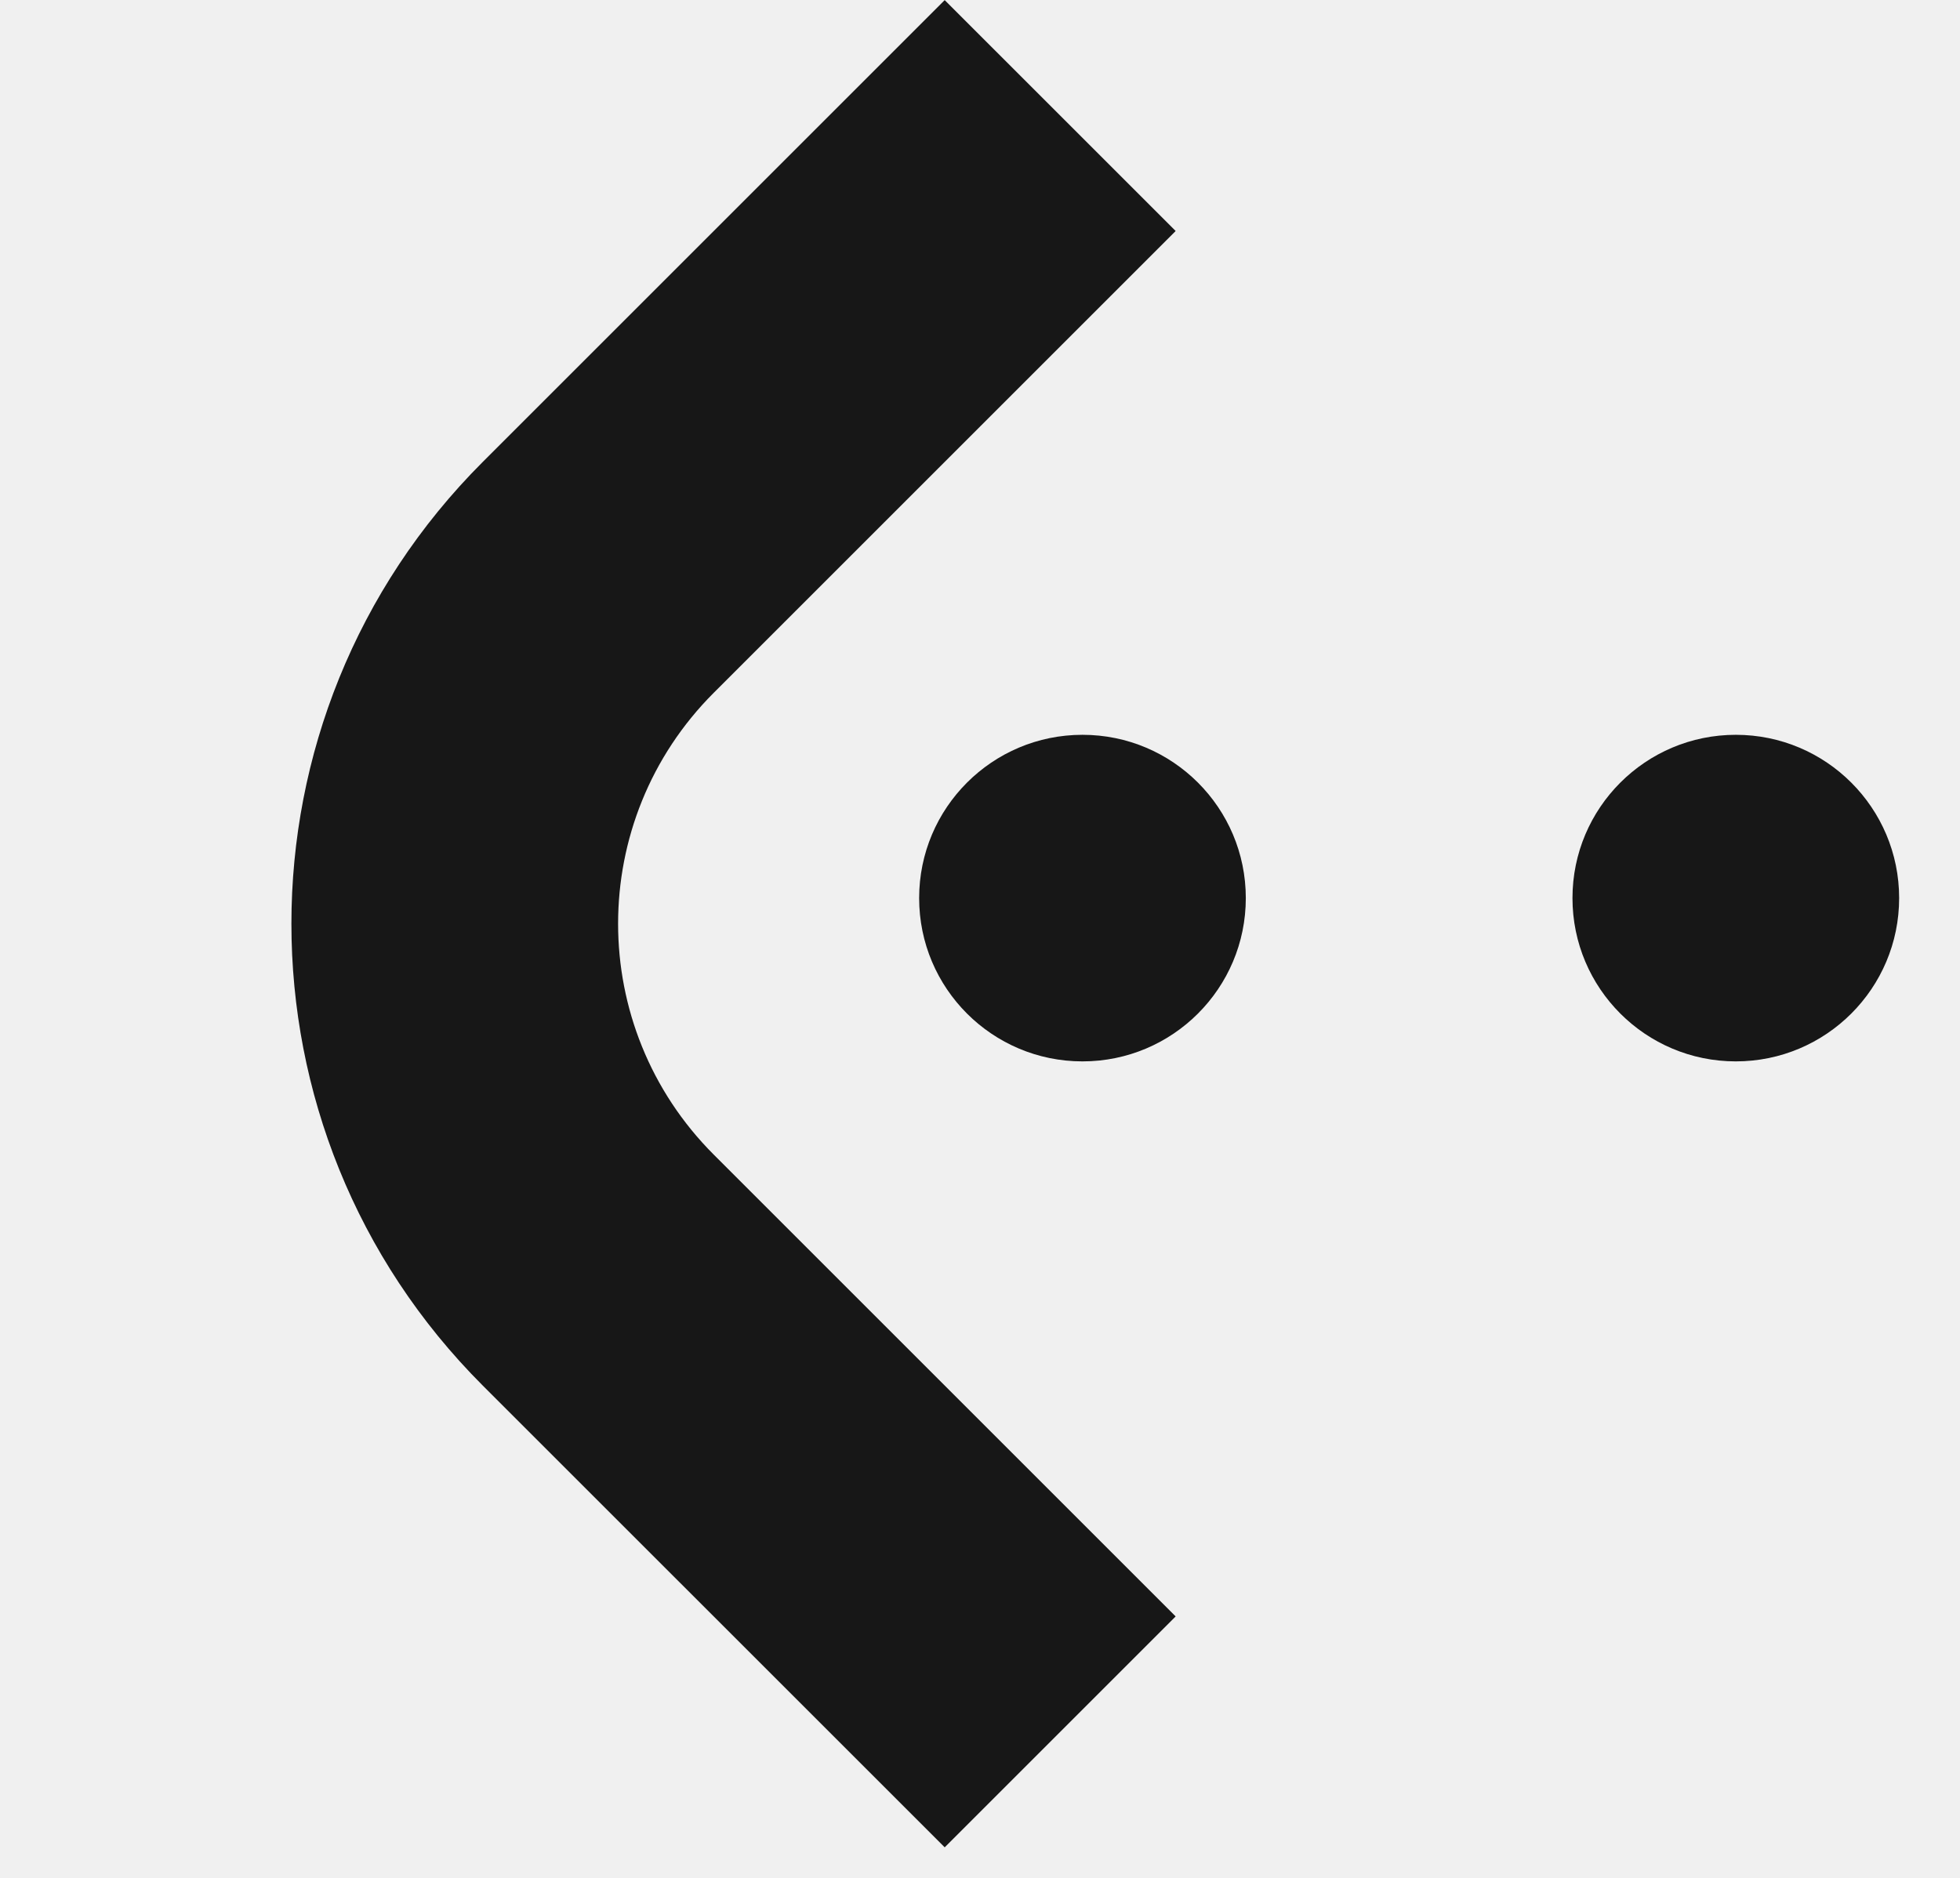
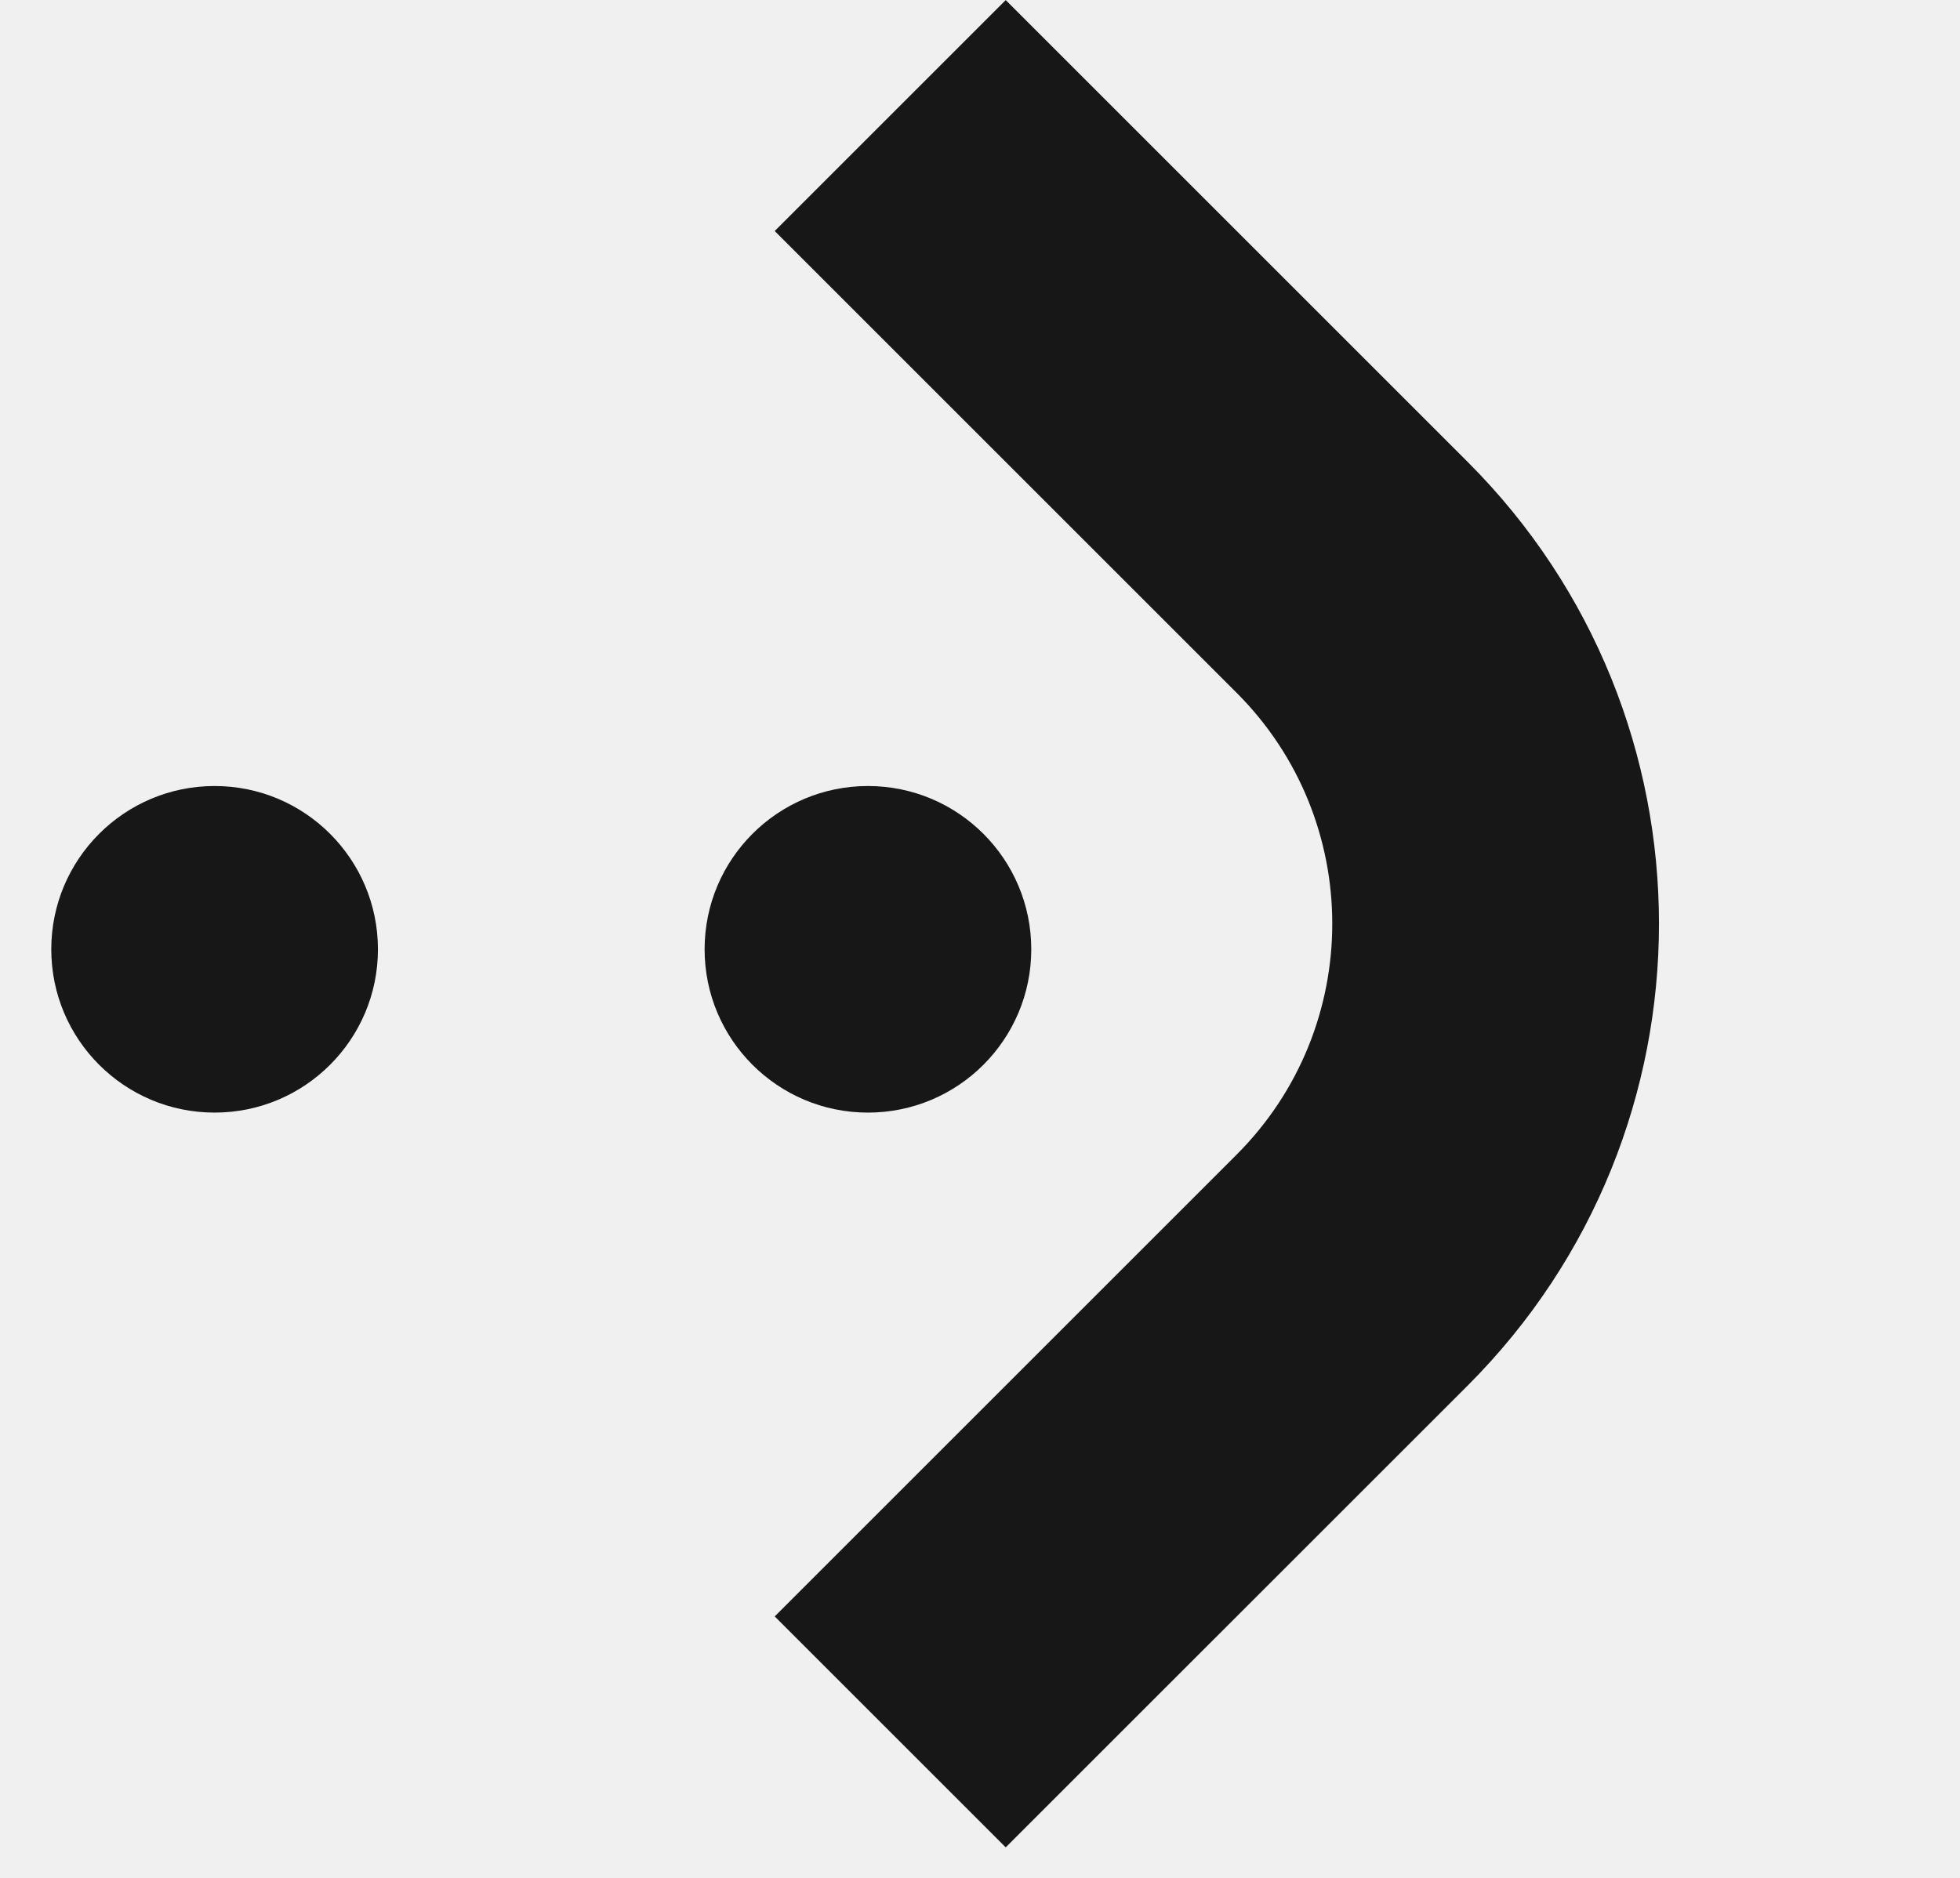
<svg xmlns="http://www.w3.org/2000/svg" width="24" height="23" viewBox="0 0 24 23" fill="none">
-   <mask id="path-1-inside-1_8570_2517" fill="white">
-     <path d="M11.569 22.627L5.912 16.971C2.787 13.846 2.787 8.781 5.912 5.657L11.569 2.47955e-05L22.882 11.314L11.569 22.627Z" />
+   <mask id="path-1-inside-1_8570_2530" fill="white">
+     <path d="M12.314 0L17.971 5.657C21.095 8.781 21.095 13.846 17.971 16.971L12.314 22.627L1 11.314L12.314 0Z" />
  </mask>
-   <path d="M8.74 25.456L3.083 19.799C-1.603 15.113 -1.603 7.515 3.083 2.828L8.74 8.485C7.178 10.047 7.178 12.58 8.74 14.142L14.397 19.799L8.74 25.456ZM11.569 2.47955e-05L22.882 11.314L11.569 2.47955e-05ZM22.882 11.314L11.569 22.627L22.882 11.314ZM3.083 19.799C-1.603 15.113 -1.603 7.515 3.083 2.828L8.74 -2.828L14.397 2.828L8.74 8.485C7.178 10.047 7.178 12.58 8.74 14.142L3.083 19.799Z" fill="#171717" mask="url(#path-1-inside-1_8570_2517)" />
-   <rect x="19.255" y="13" width="4" height="4" rx="2" transform="rotate(-90 19.2548 13)" fill="#171717" />
-   <rect x="11.255" y="13" width="4" height="4" rx="2" transform="rotate(-90 11.2548 13)" fill="#171717" />
+   <path d="M15.142 -2.828L20.799 2.828C25.485 7.515 25.485 15.113 20.799 19.799L15.142 14.142C16.704 12.58 16.704 10.047 15.142 8.485L9.485 2.828L15.142 -2.828ZM12.314 22.627L1 11.314L12.314 22.627ZM1 11.314L12.314 0L1 11.314ZM20.799 2.828C25.485 7.515 25.485 15.113 20.799 19.799L15.142 25.456L9.485 19.799L15.142 14.142C16.704 12.58 16.704 10.047 15.142 8.485L20.799 2.828Z" fill="#171717" mask="url(#path-1-inside-1_8570_2530)" />
+   <rect x="4.627" y="9.627" width="4" height="4" rx="2" transform="rotate(90 4.62741 9.62744)" fill="#171717" />
+   <rect x="12.627" y="9.627" width="4" height="4" rx="2" transform="rotate(90 12.6274 9.62744)" fill="#171717" />
</svg>
